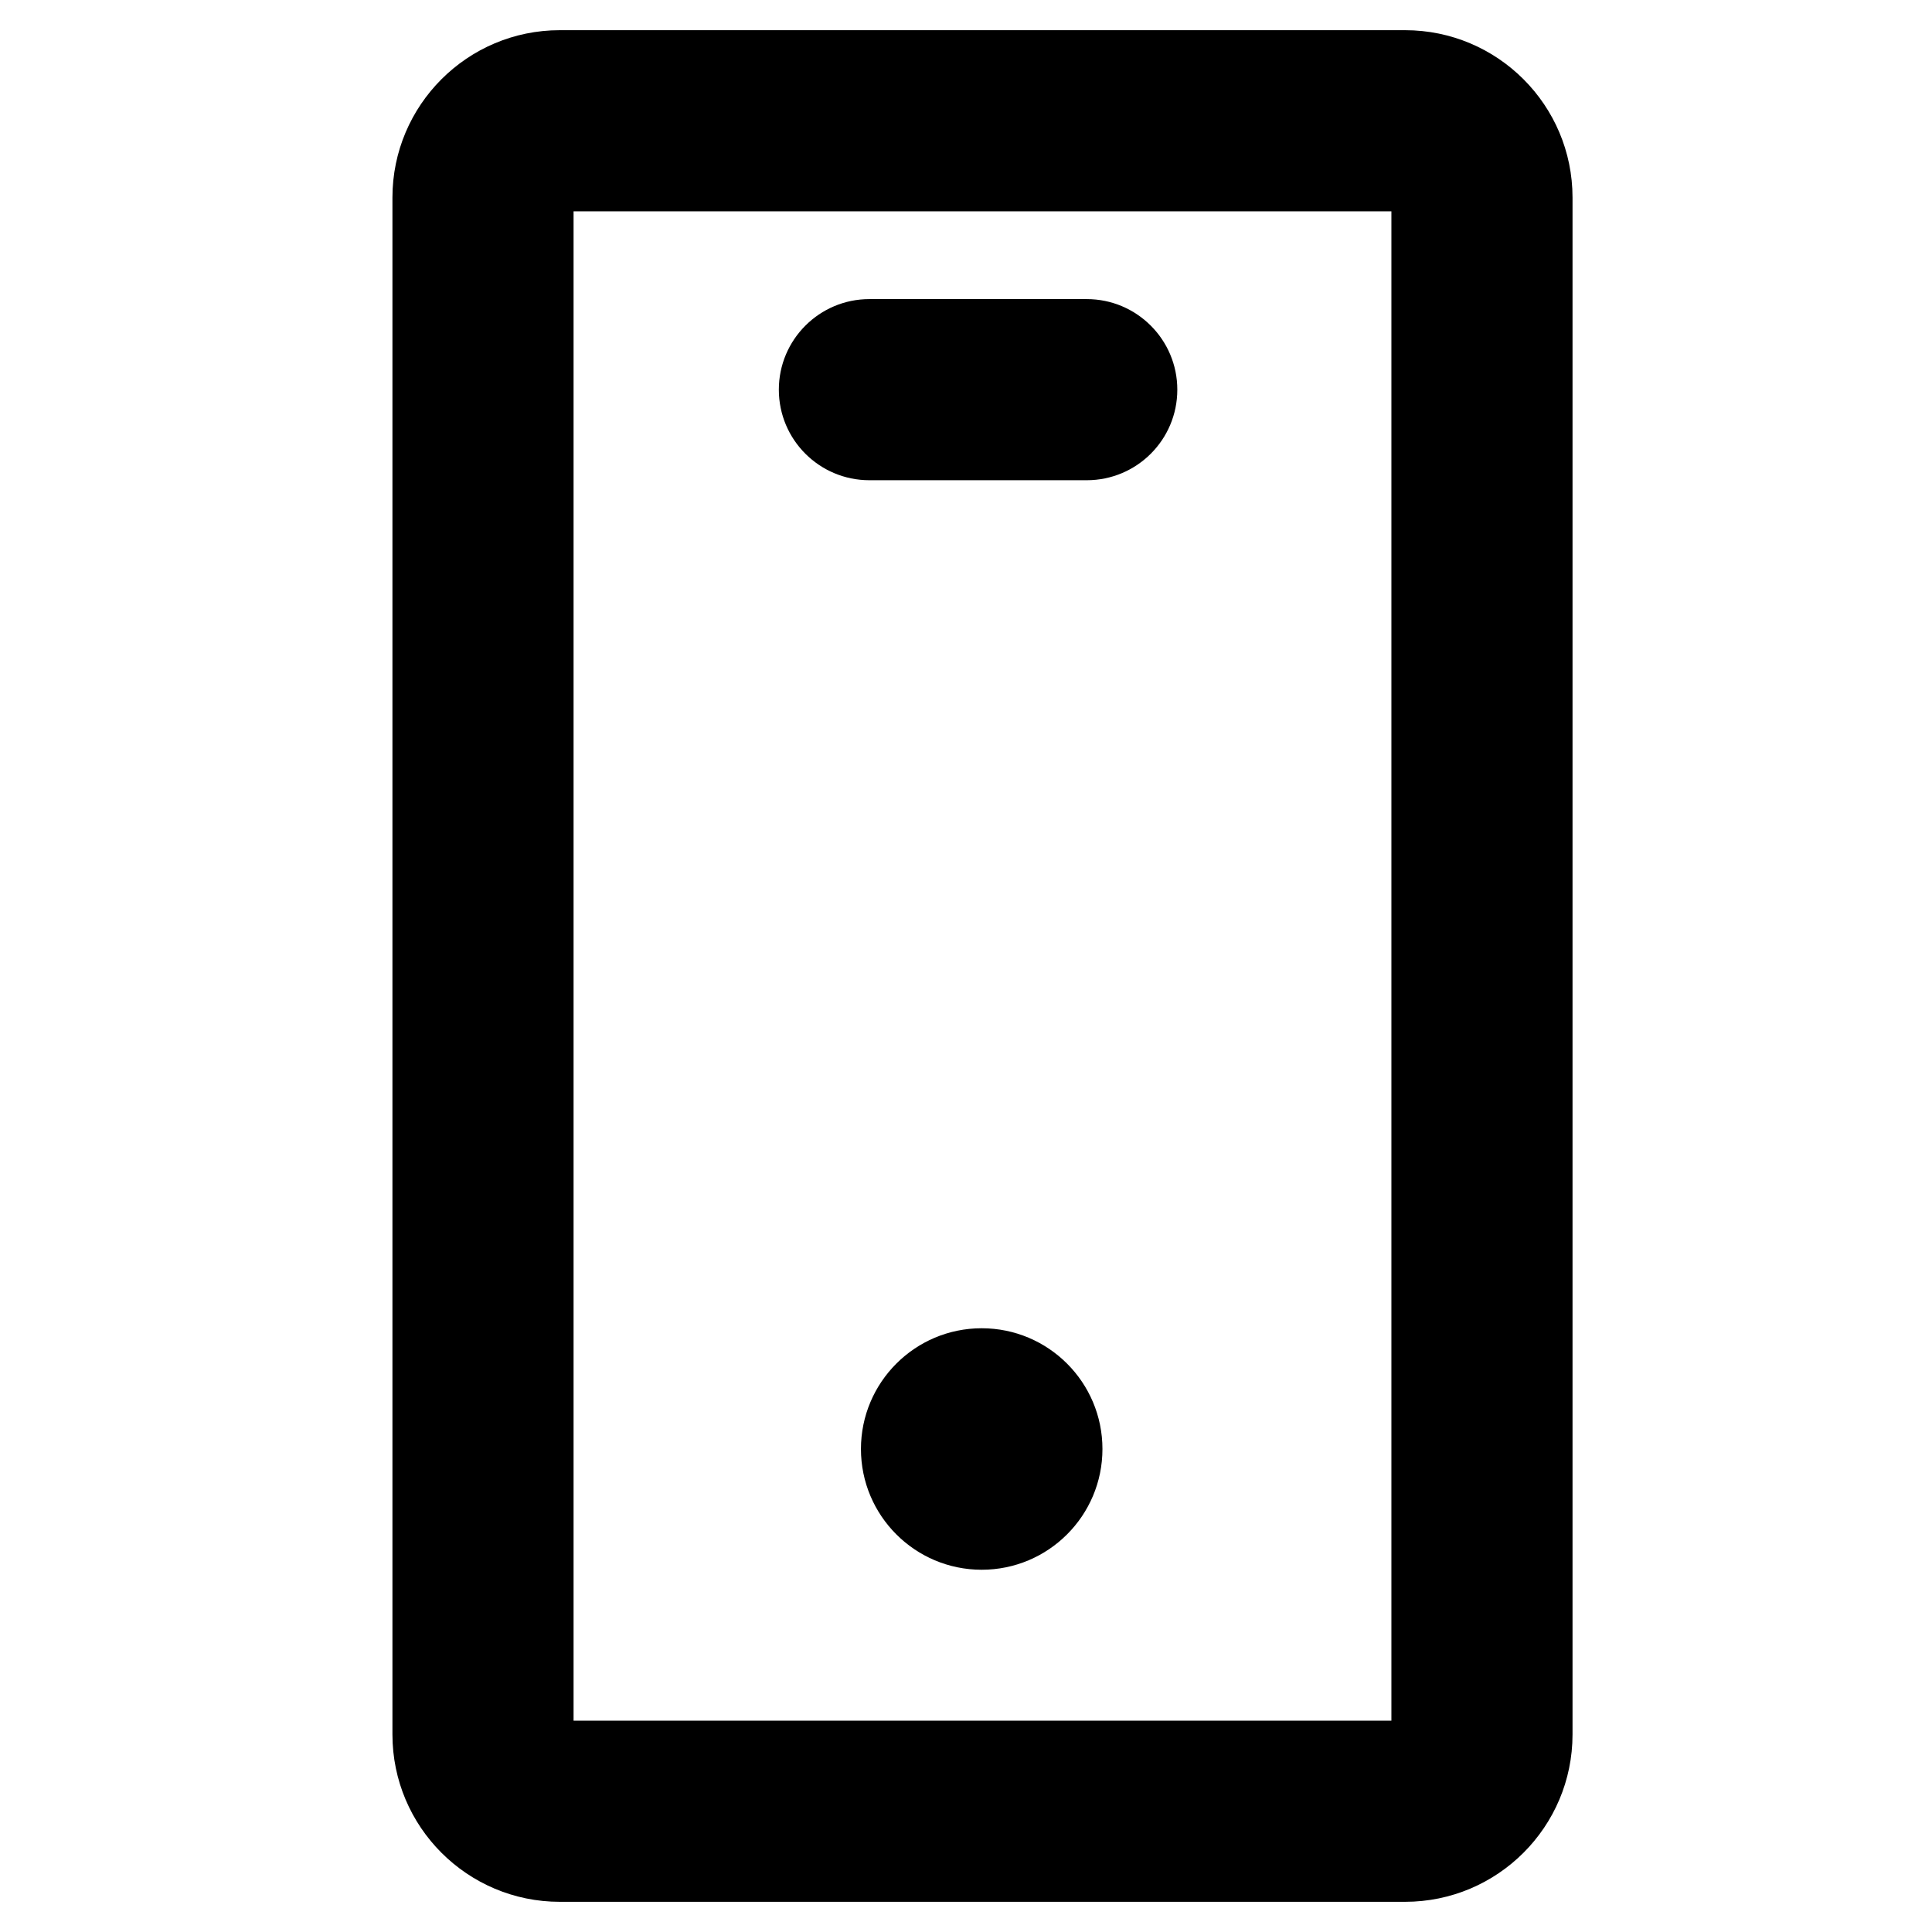
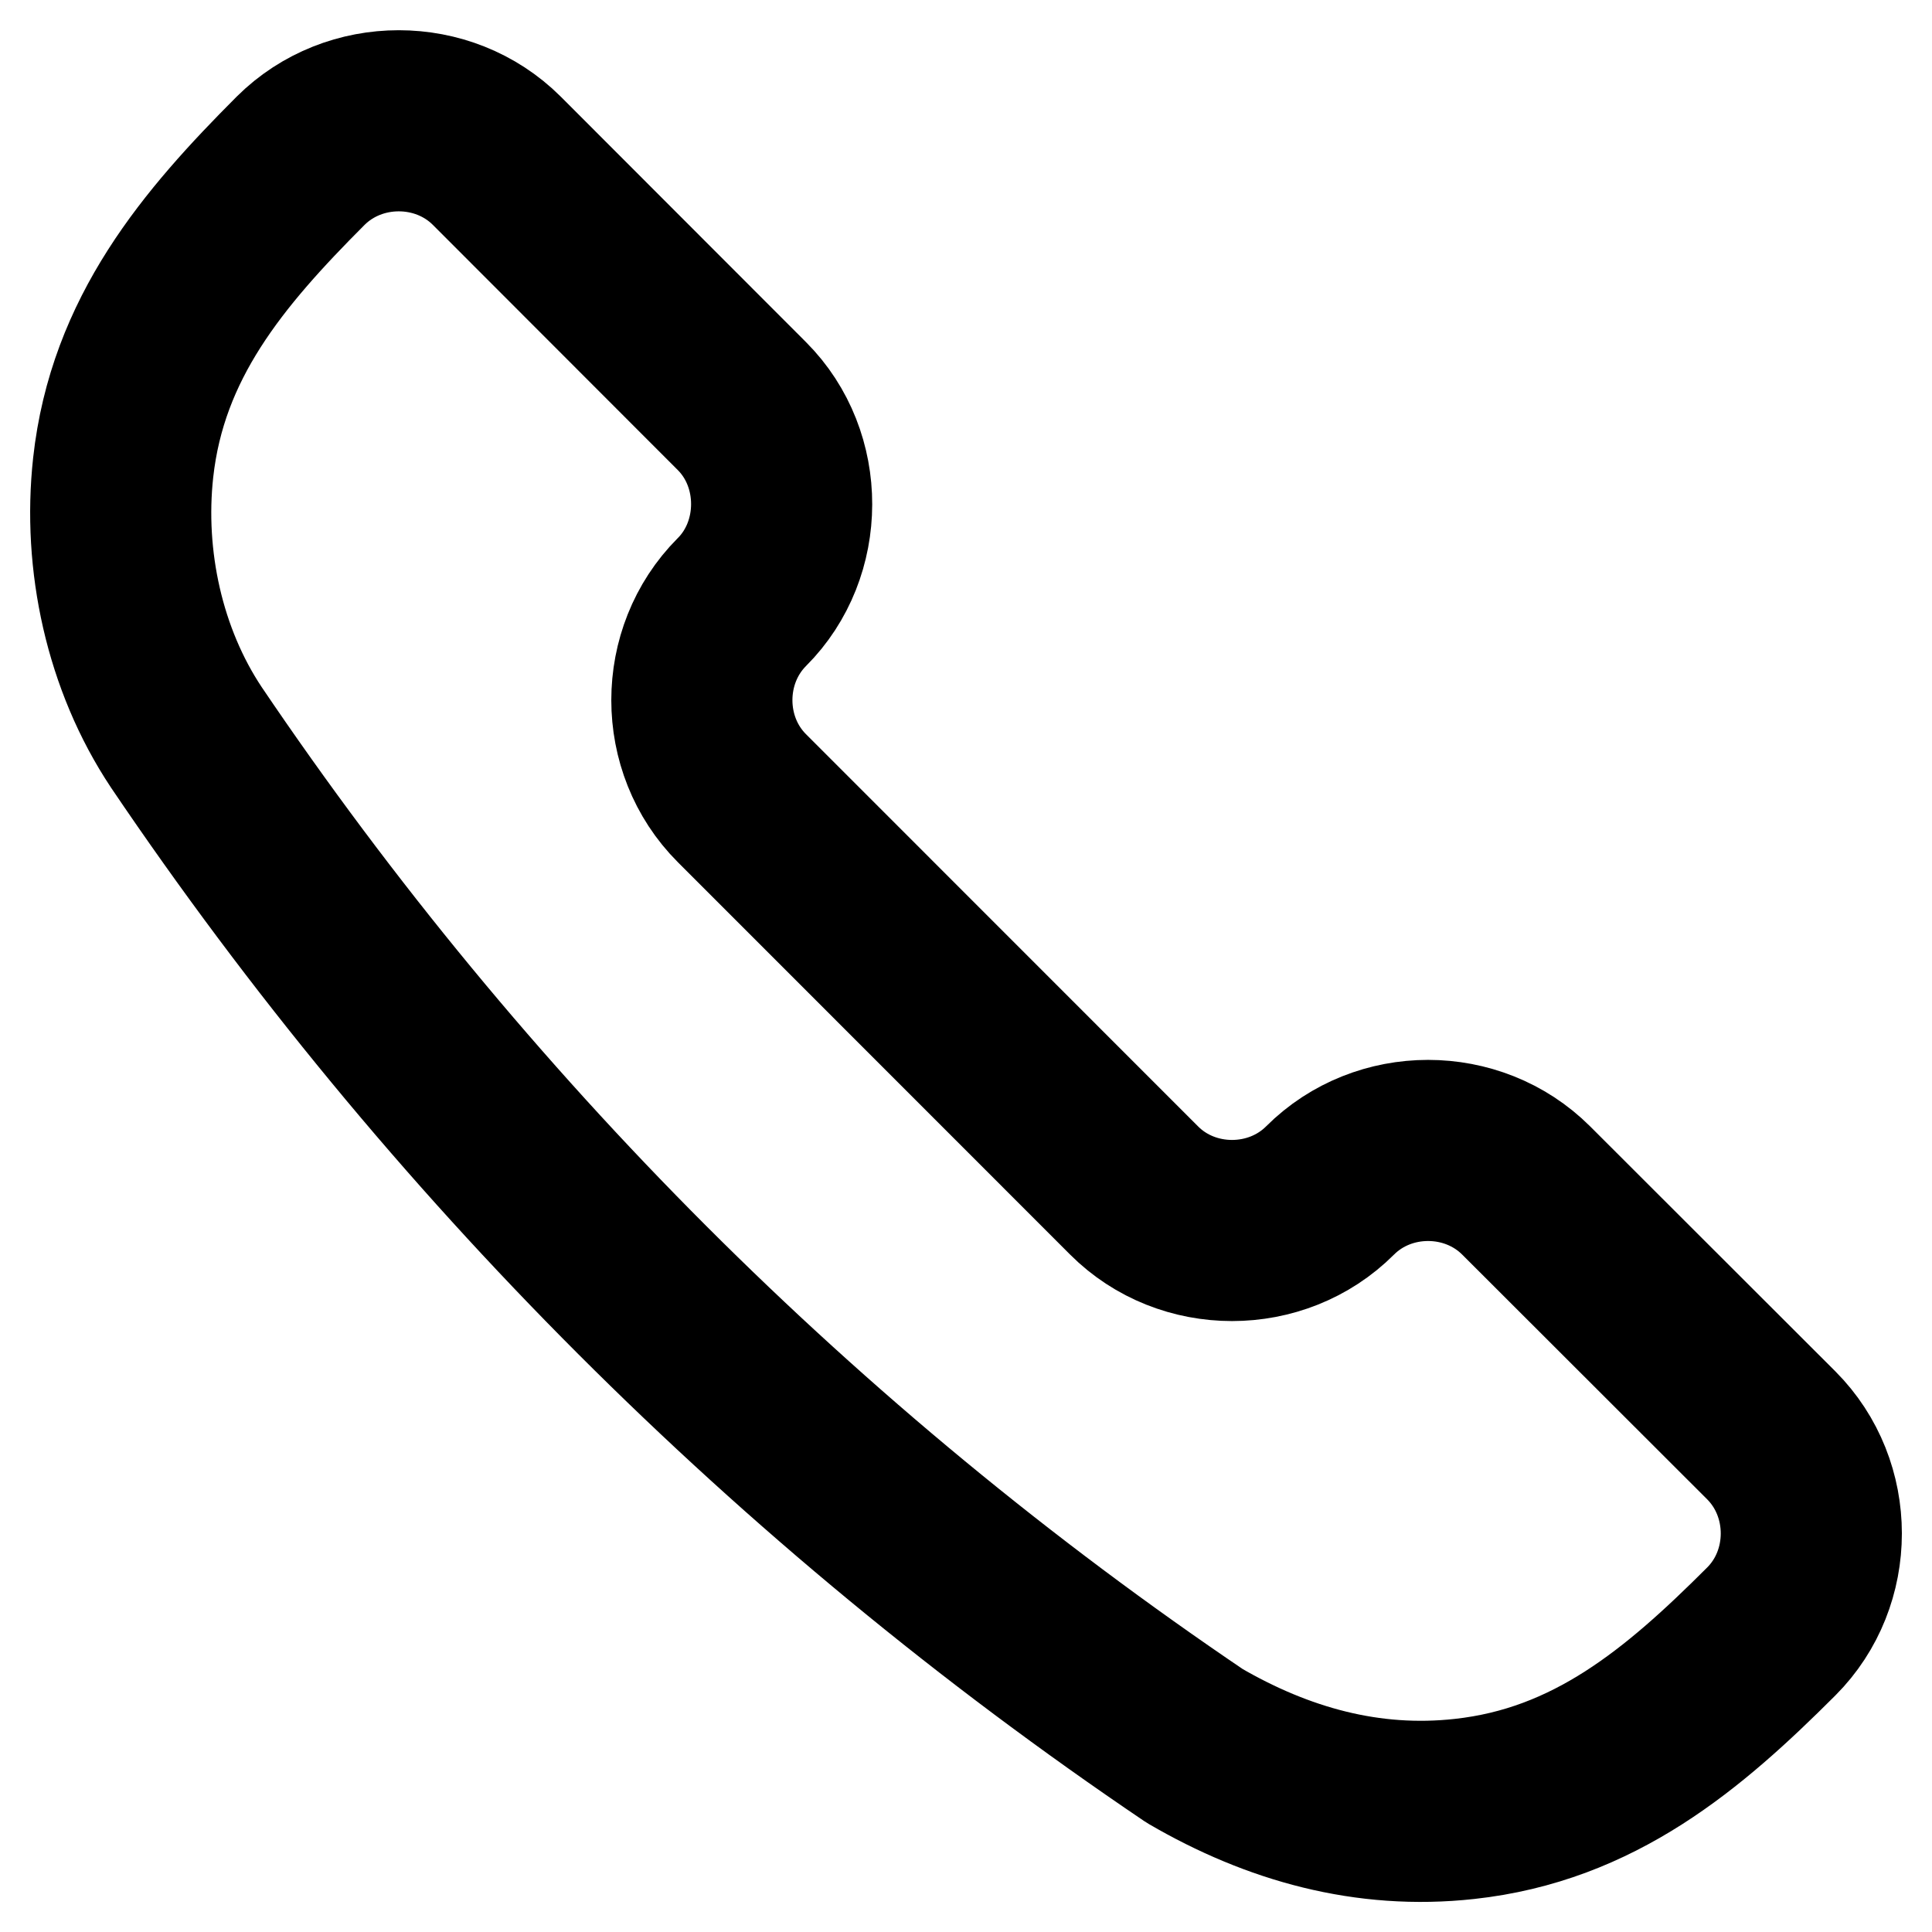
<svg xmlns="http://www.w3.org/2000/svg" width="16" height="16" viewBox="0 0 16 16" fill="none">
-   <path fill-rule="evenodd" clip-rule="evenodd" d="M4.636 0.25C3.871 0.25 3.25 0.871 3.25 1.636V14.364C3.25 15.129 3.871 15.75 4.636 15.75H11.636C12.402 15.75 13.023 15.129 13.023 14.364V1.636C13.023 0.871 12.402 0.25 11.636 0.25H4.636ZM4.75 14.25V1.75H11.523V14.25H4.75ZM7.2 2.477C6.786 2.477 6.45 2.813 6.45 3.227C6.45 3.642 6.786 3.977 7.2 3.977H9C9.414 3.977 9.75 3.642 9.75 3.227C9.75 2.813 9.414 2.477 9 2.477H7.2ZM8.13 13C8.682 13 9.13 12.552 9.13 12C9.13 11.448 8.682 11 8.13 11C7.578 11 7.13 11.448 7.13 12C7.13 12.552 7.578 13 8.13 13Z" fill="black" />
+   <path d="M9.894 14.459C10.581 14.859 11.327 15.069 12.127 14.981C13.202 14.864 13.941 14.239 14.669 13.511C15.111 13.069 15.111 12.33 14.669 11.887L12.639 9.859C12.196 9.417 11.457 9.417 11.015 9.859C10.573 10.301 9.833 10.301 9.392 9.859L6.144 6.61C5.702 6.168 5.702 5.429 6.144 4.986C6.581 4.55 6.585 3.804 6.144 3.363L4.114 1.331C3.672 0.89 2.933 0.89 2.49 1.331C1.763 2.059 1.138 2.798 1.02 3.873C0.936 4.64 1.113 5.46 1.543 6.106C3.767 9.398 6.602 12.234 9.894 14.459Z" stroke="black" stroke-width="1.5" stroke-linecap="round" stroke-linejoin="round" />
</svg>
